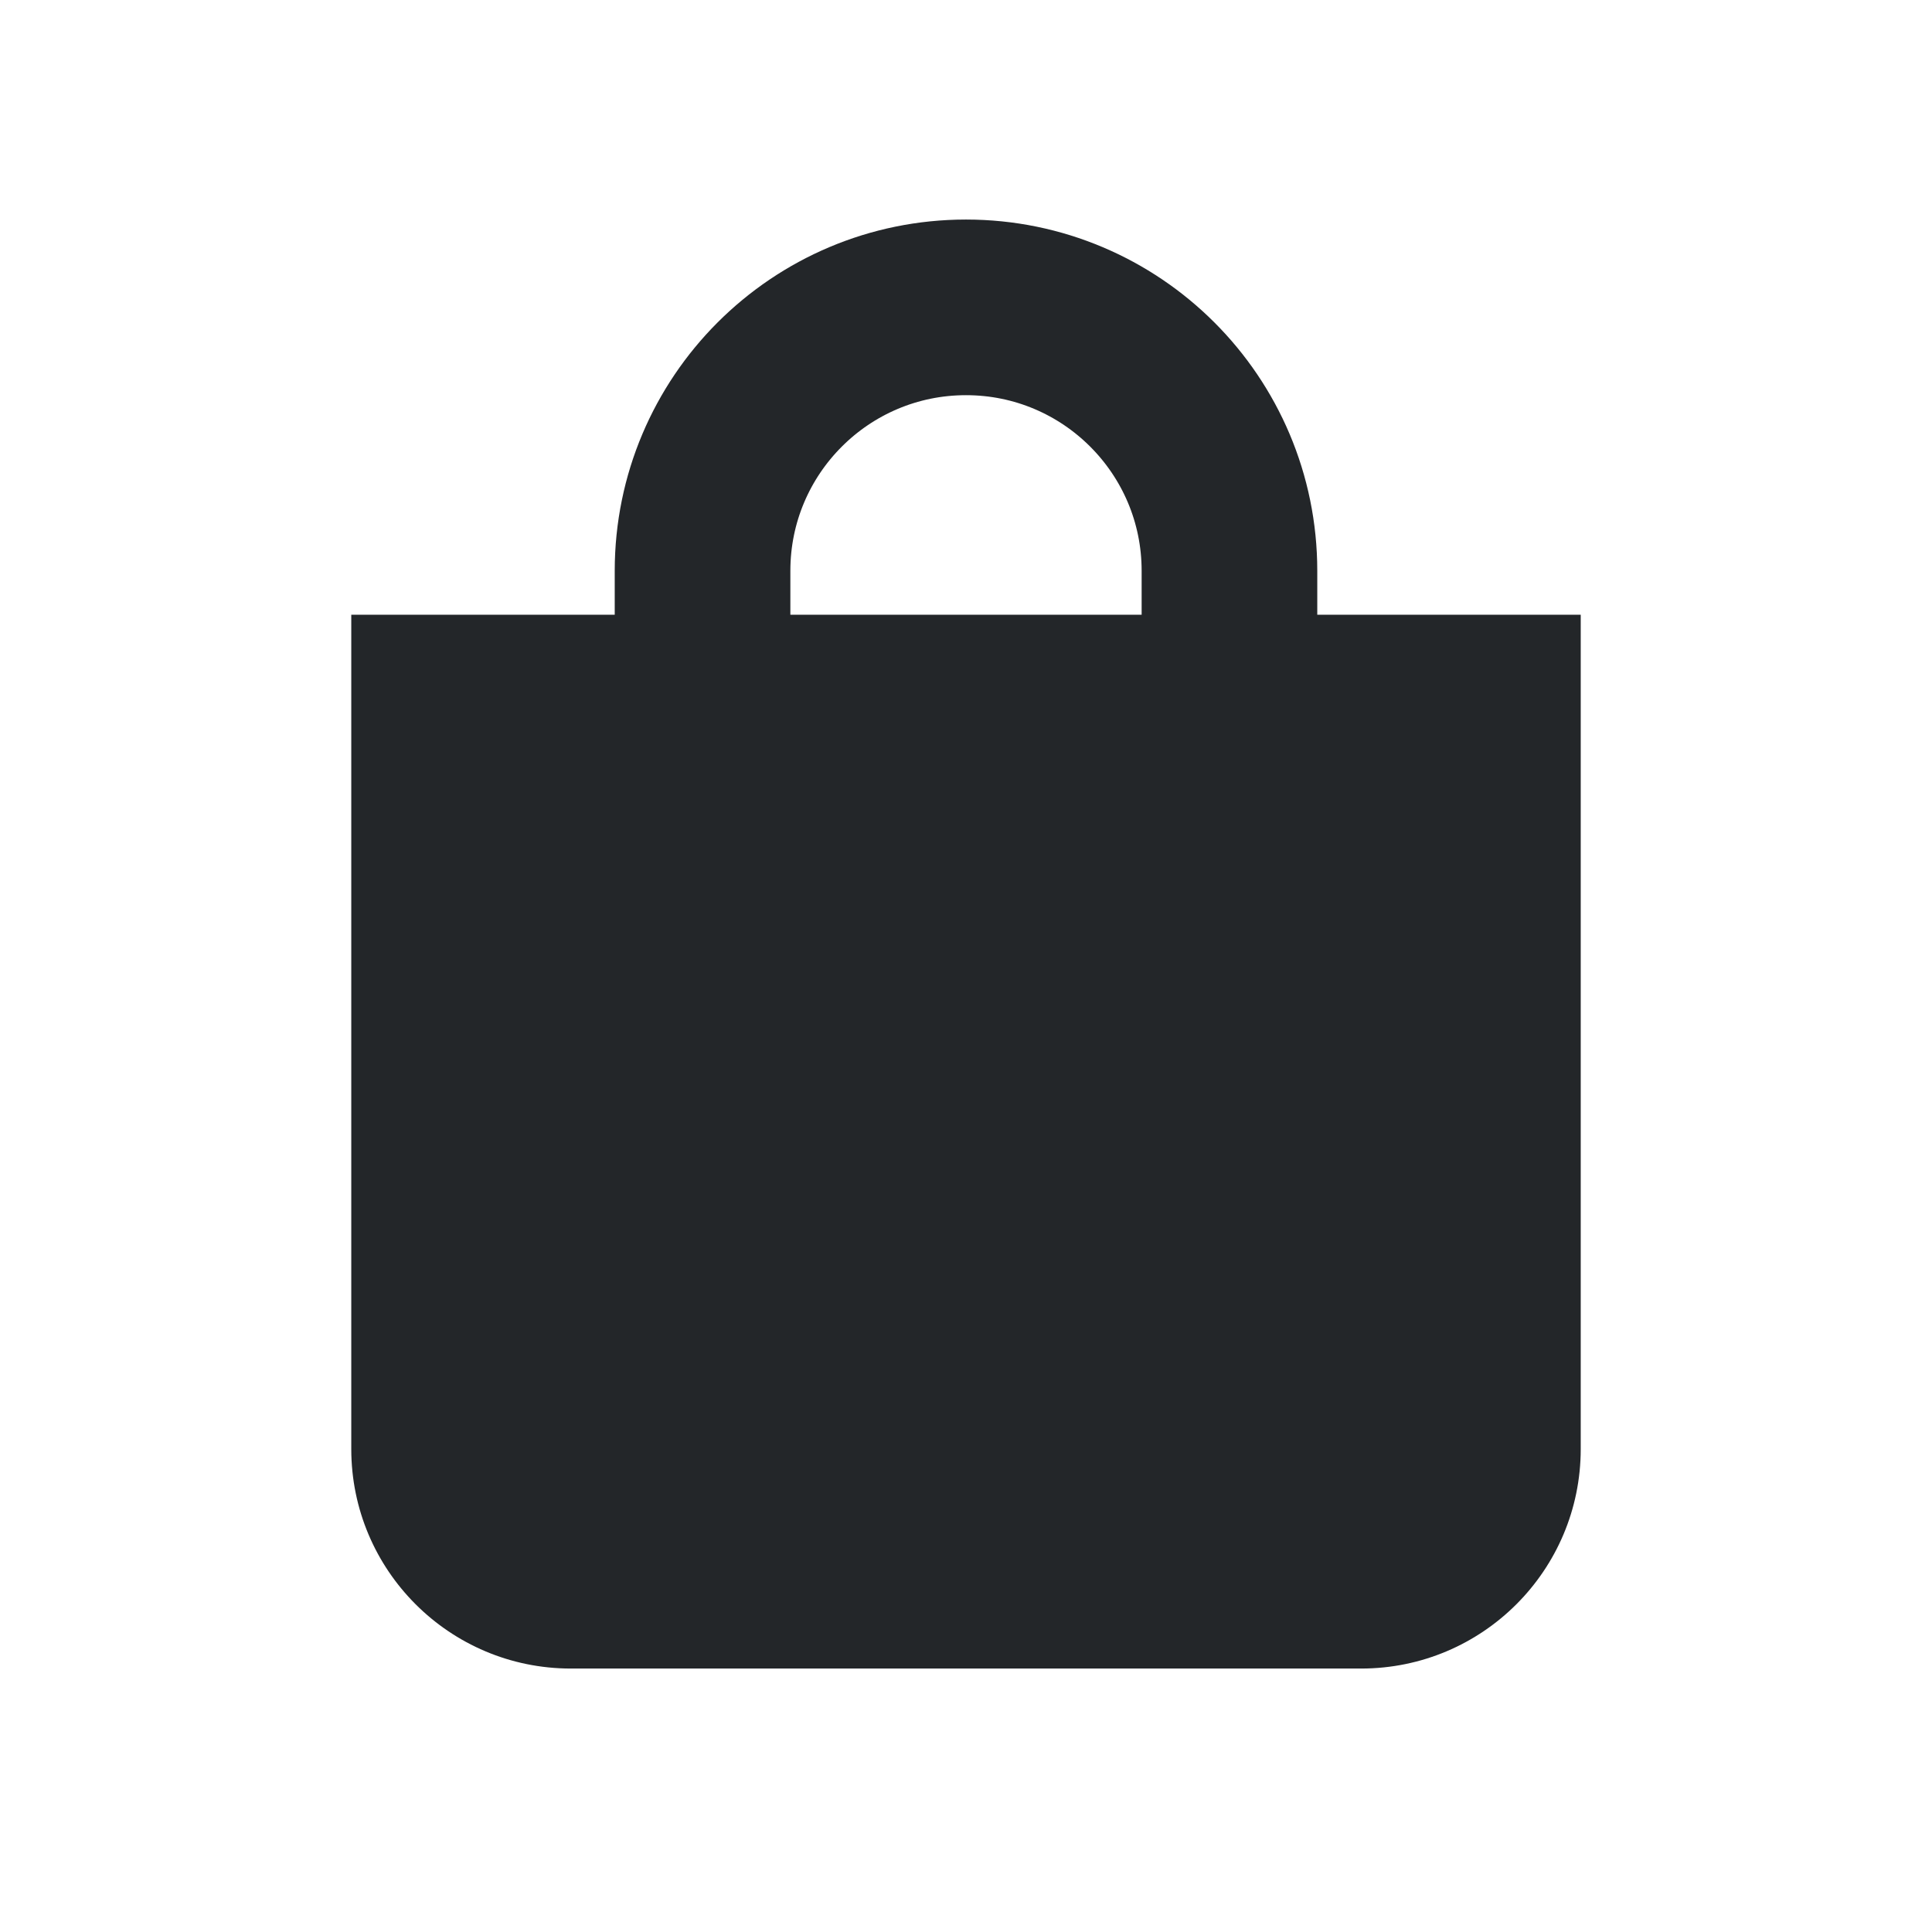
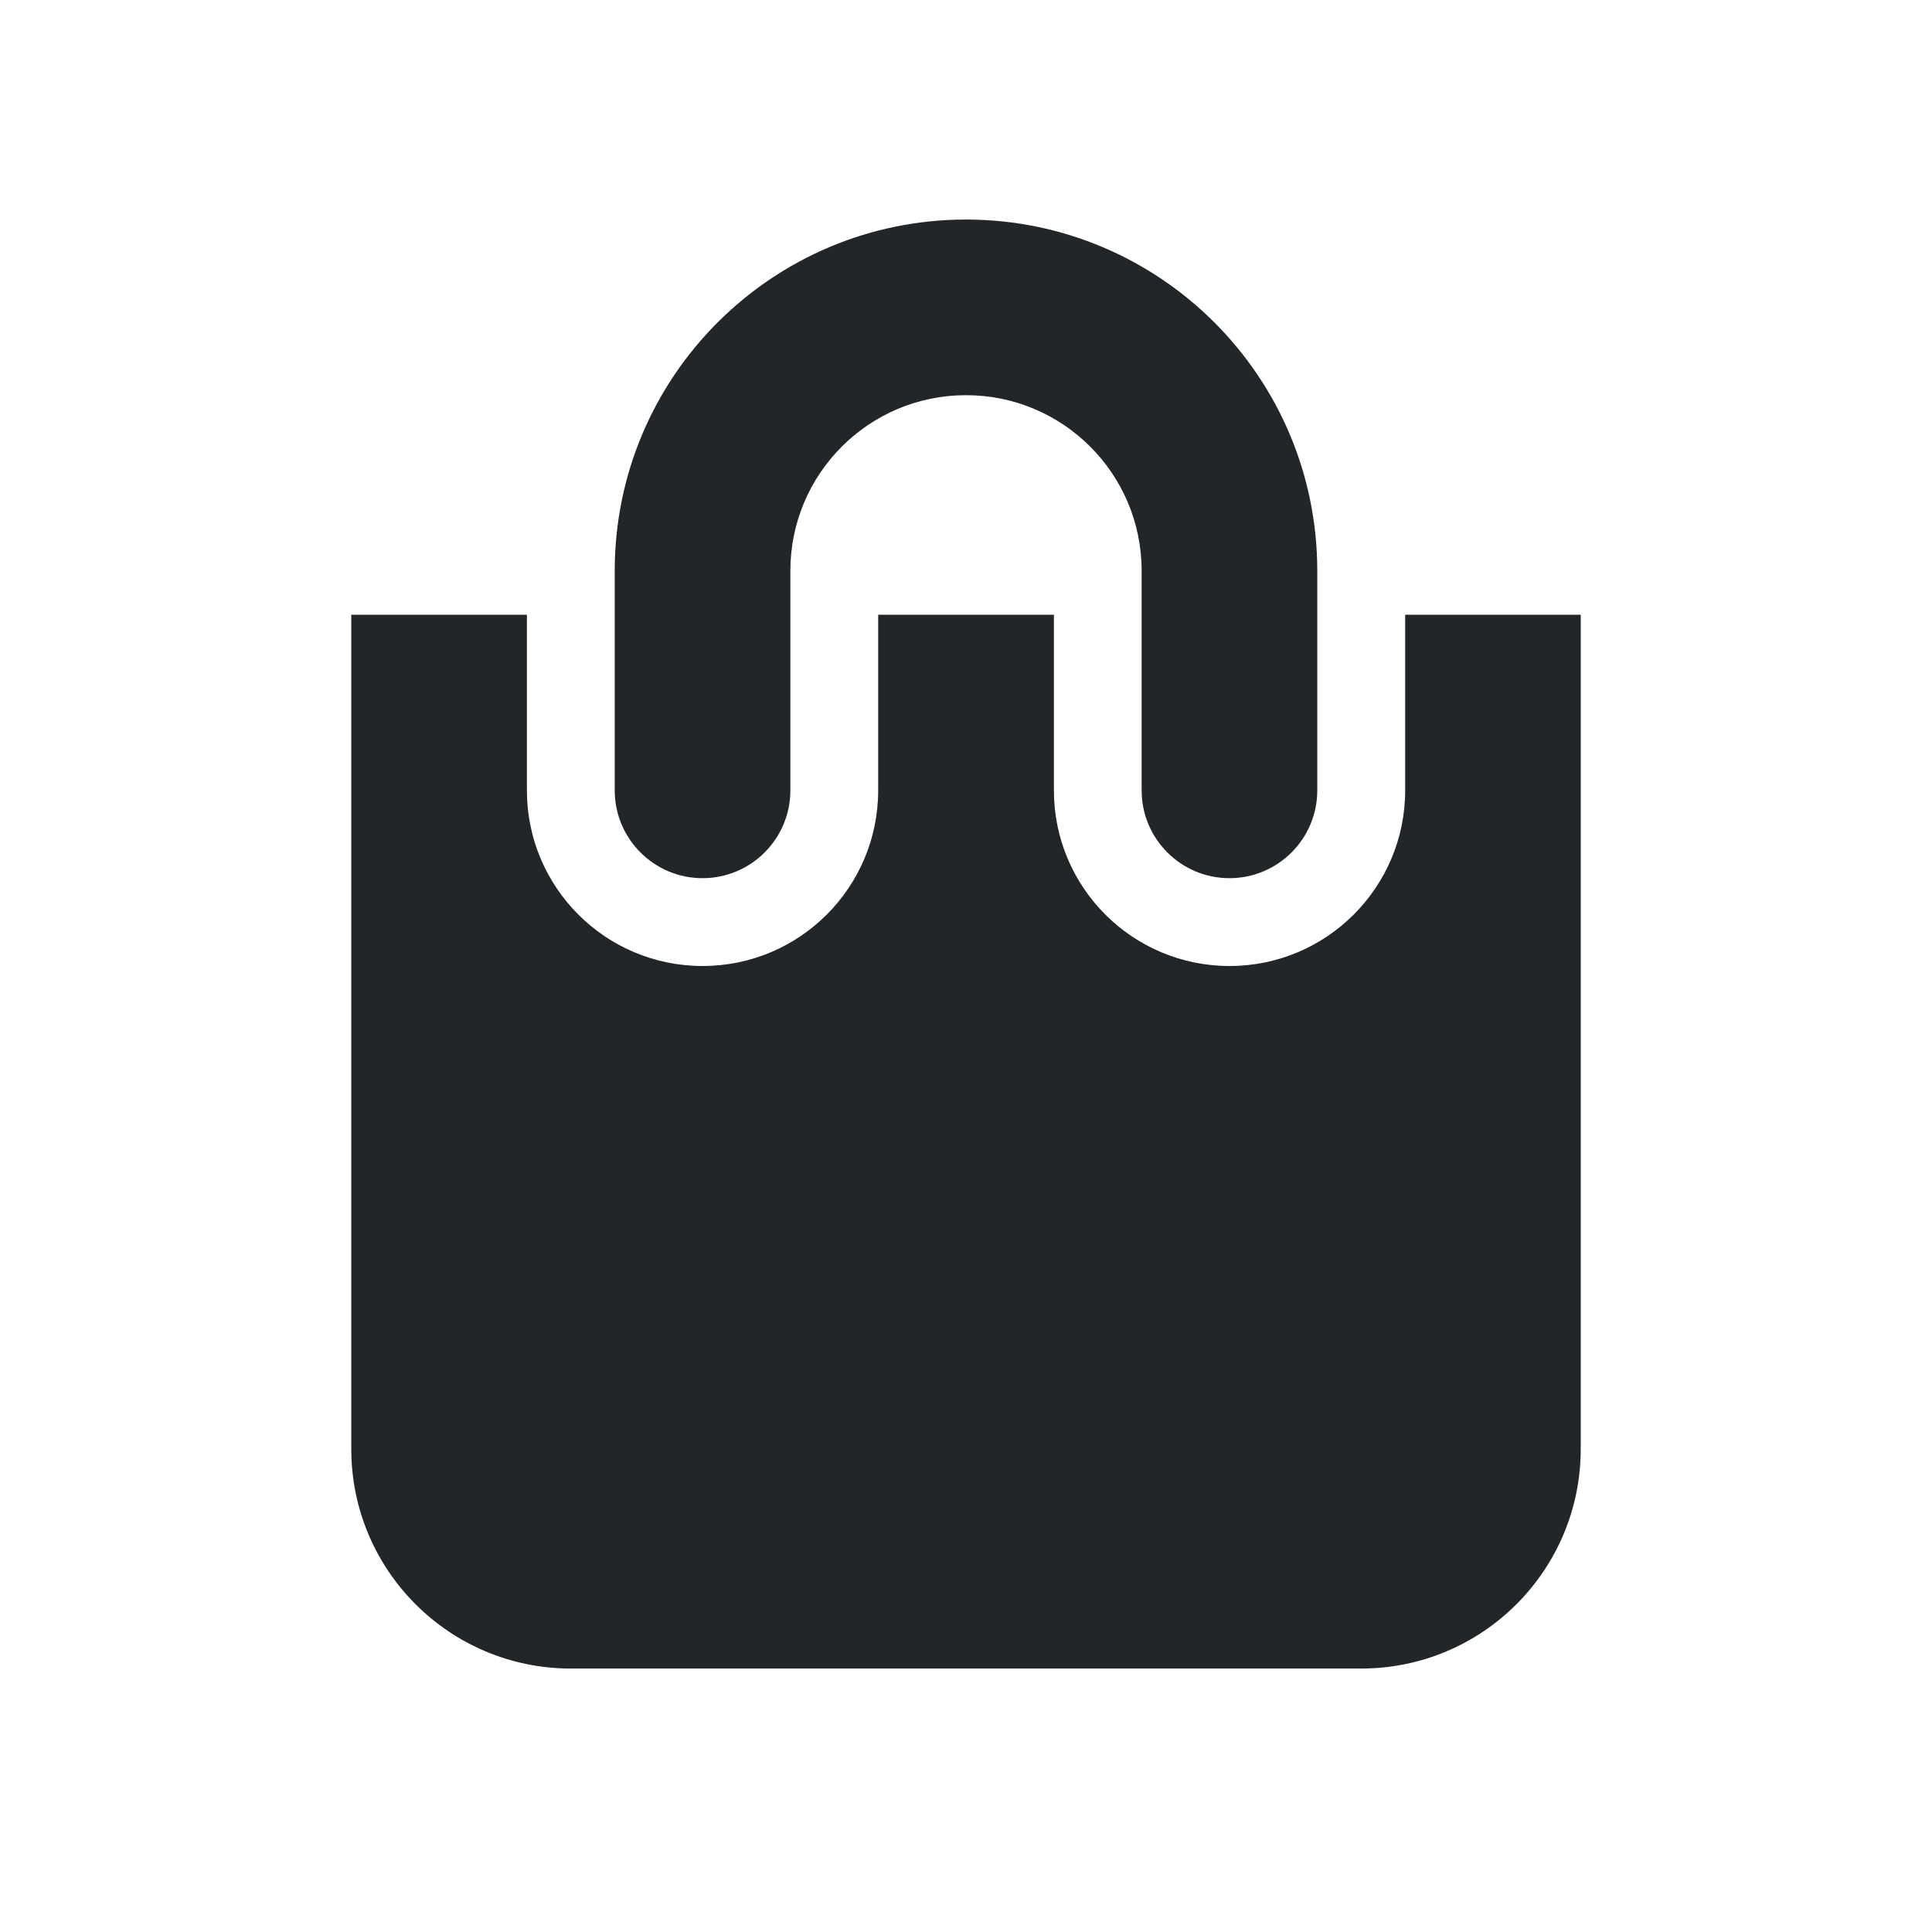
- <svg xmlns="http://www.w3.org/2000/svg" viewBox="0 0 22 22" width="22" height="22">
+ <svg xmlns="http://www.w3.org/2000/svg" width="22" height="22" viewBox="0 0 22 22">
  <defs>
    <style type="text/css" id="current-color-scheme">.ColorScheme-Text { color: #232629; }</style>
  </defs>
-   <g class="ColorScheme-Text">
-     <path fill="currentColor" d="M4 7h14v9.5a2.5 2.5 0 0 1-2.5 2.5h-9A2.5 2.5 0 0 1 4 16.5z" />
-     <path fill="none" stroke="currentColor" stroke-width="2" stroke-linecap="round" d="M8 9V6.5a3 3 0 0 1 6 0V9" />
+   <g id="Layer_1" data-name="Layer 1">
+     <g class="ColorScheme-Text">
+       <path d="M7 6.5 C7 4.291 8.791 2.5 11 2.5 C13.209 2.5 15 4.291 15 6.5 L15 9 C15 9.552 14.552 10 14 10 C13.448 10 13 9.552 13 9 L13 6.5 C13 5.395 12.105 4.5 11 4.5 C9.895 4.5 9 5.395 9 6.5 L9 9 C9 9.552 8.552 10 8 10 C7.448 10 7 9.552 7 9 Z" fill="currentColor" />
+       <path d="M4 16.5 L4 7 L6 7 L6 9 C6 10.105 6.895 11 8 11 C9.105 11 10 10.105 10 9 L10 7 L12.001 7 L12.001 9 C12.001 10.105 12.896 11 14.001 11 C15.105 11 16.001 10.105 16.001 9 L16.001 7 L18 7 L18 16.5 C18 17.881 16.881 19 15.5 19 L6.5 19 C5.119 19 4 17.881 4 16.5 Z" fill="currentColor" />
+     </g>
  </g>
</svg>
